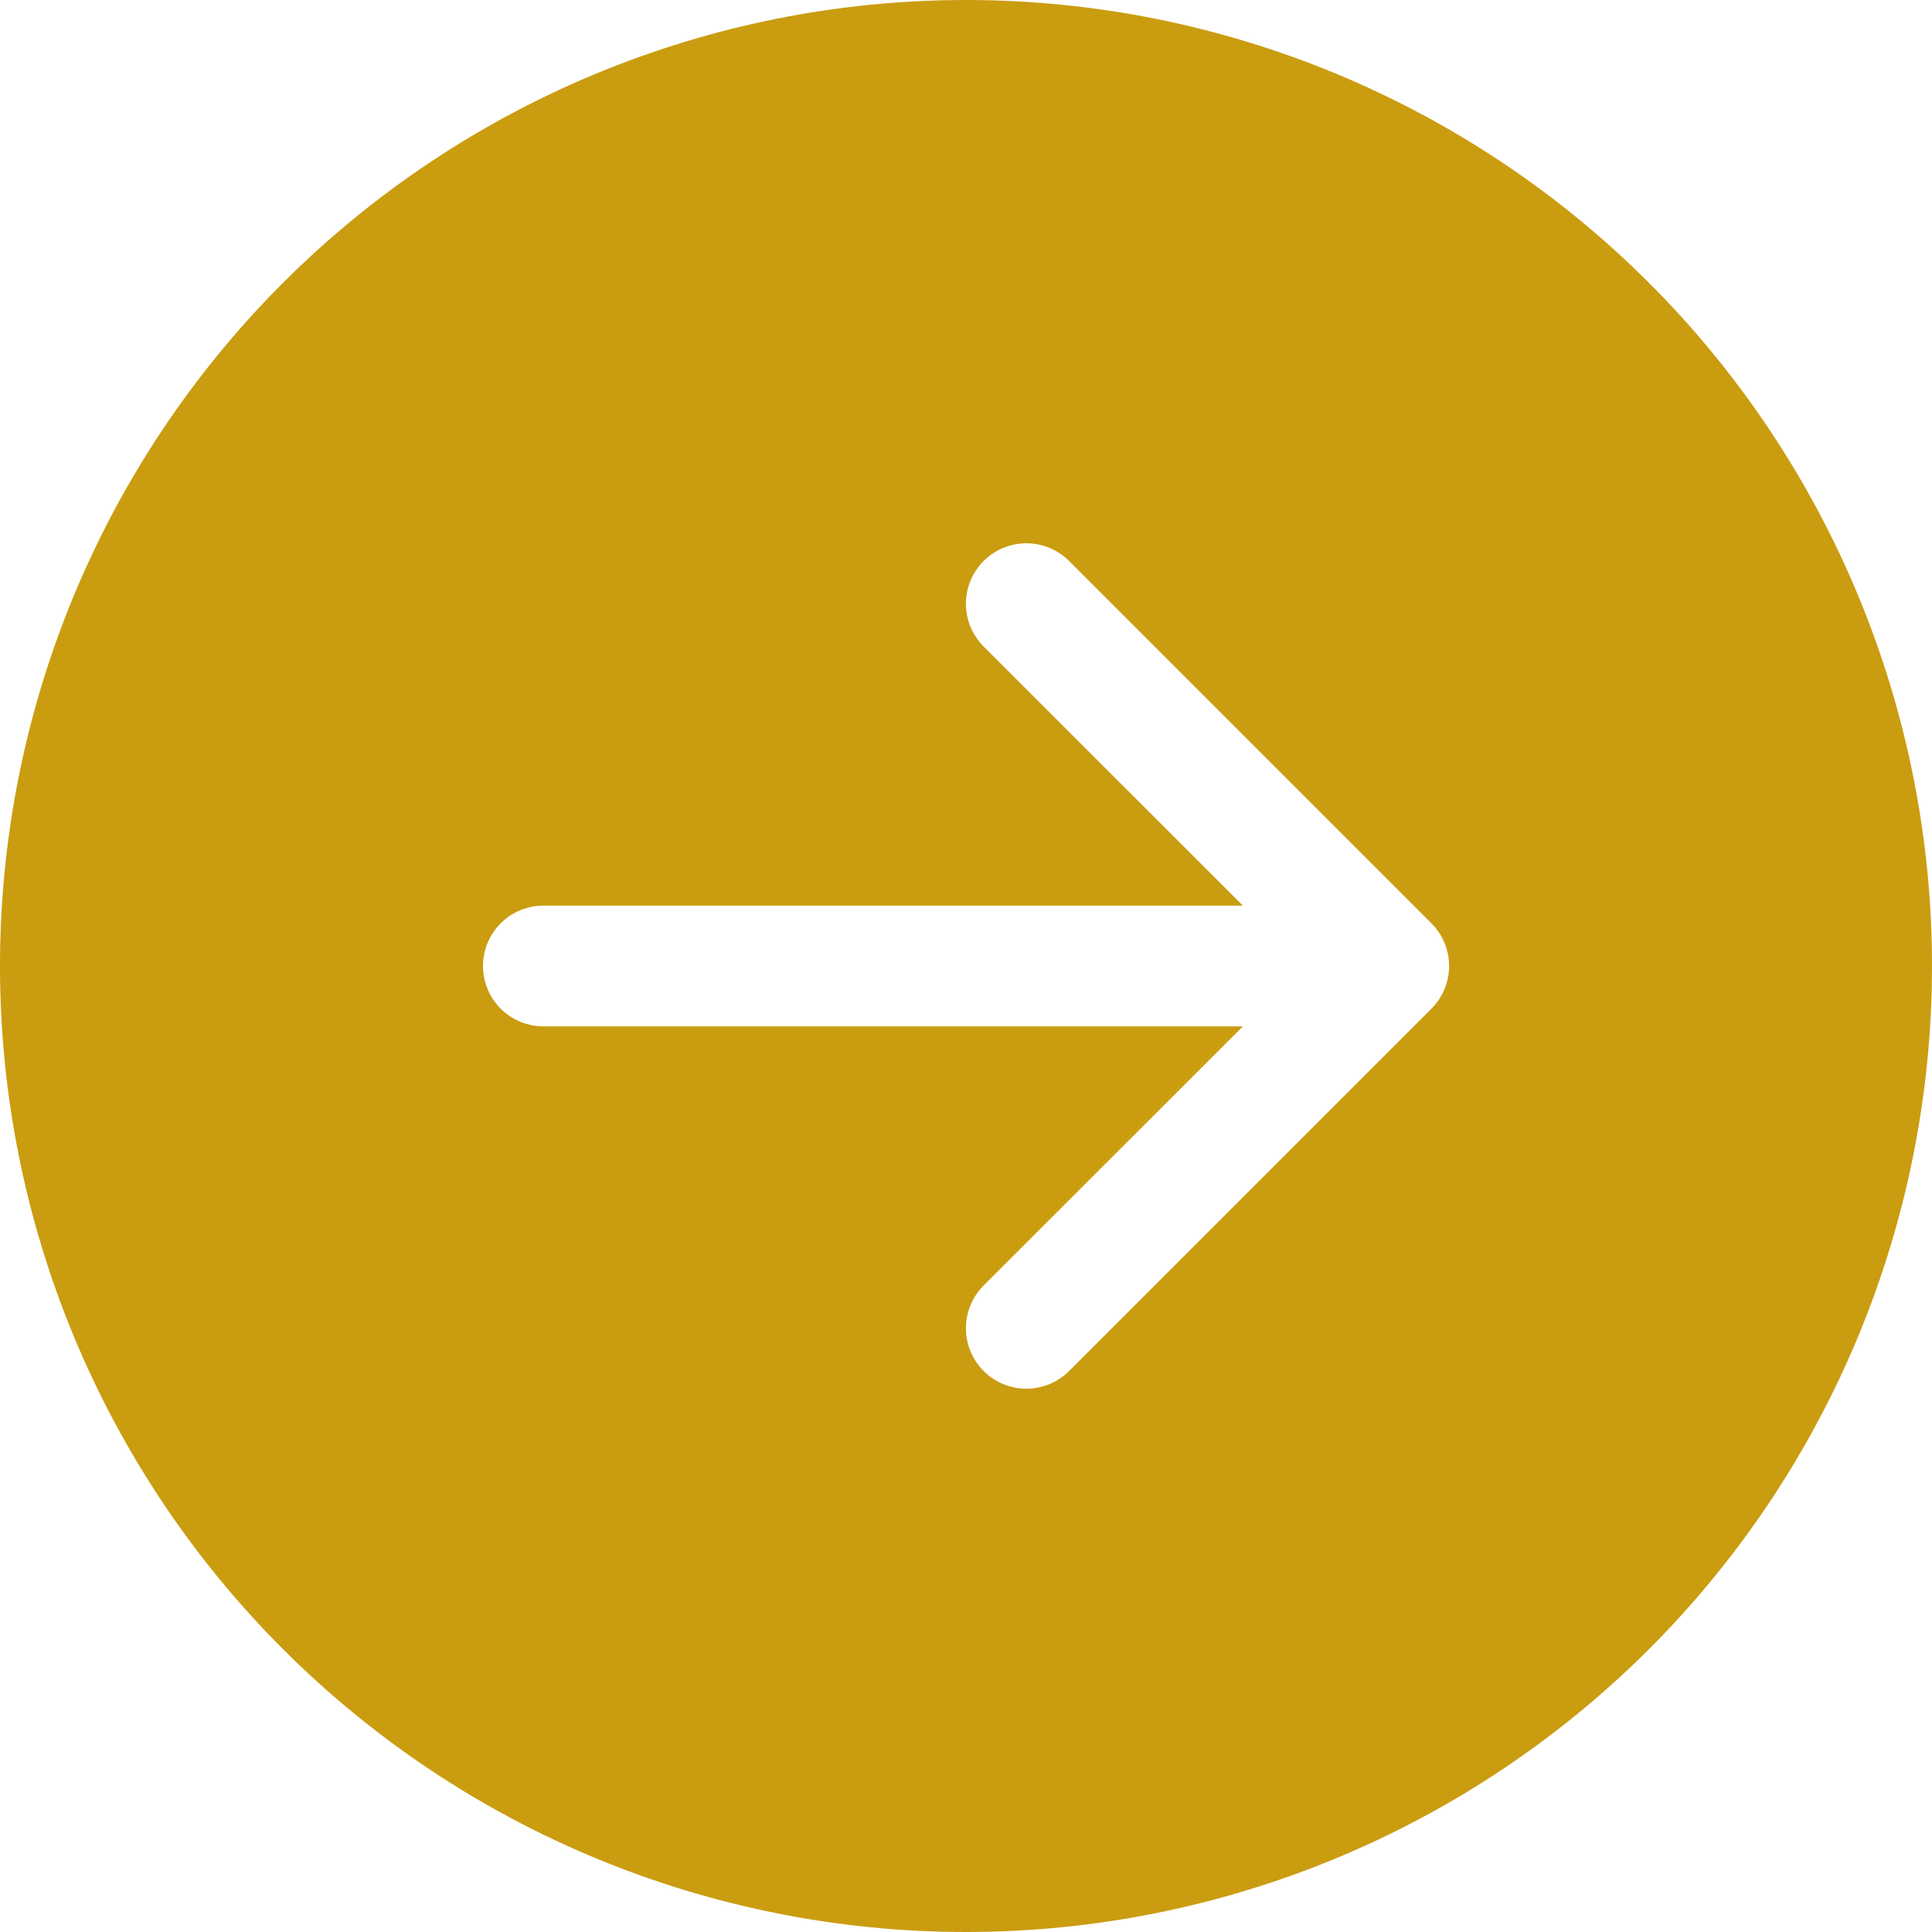
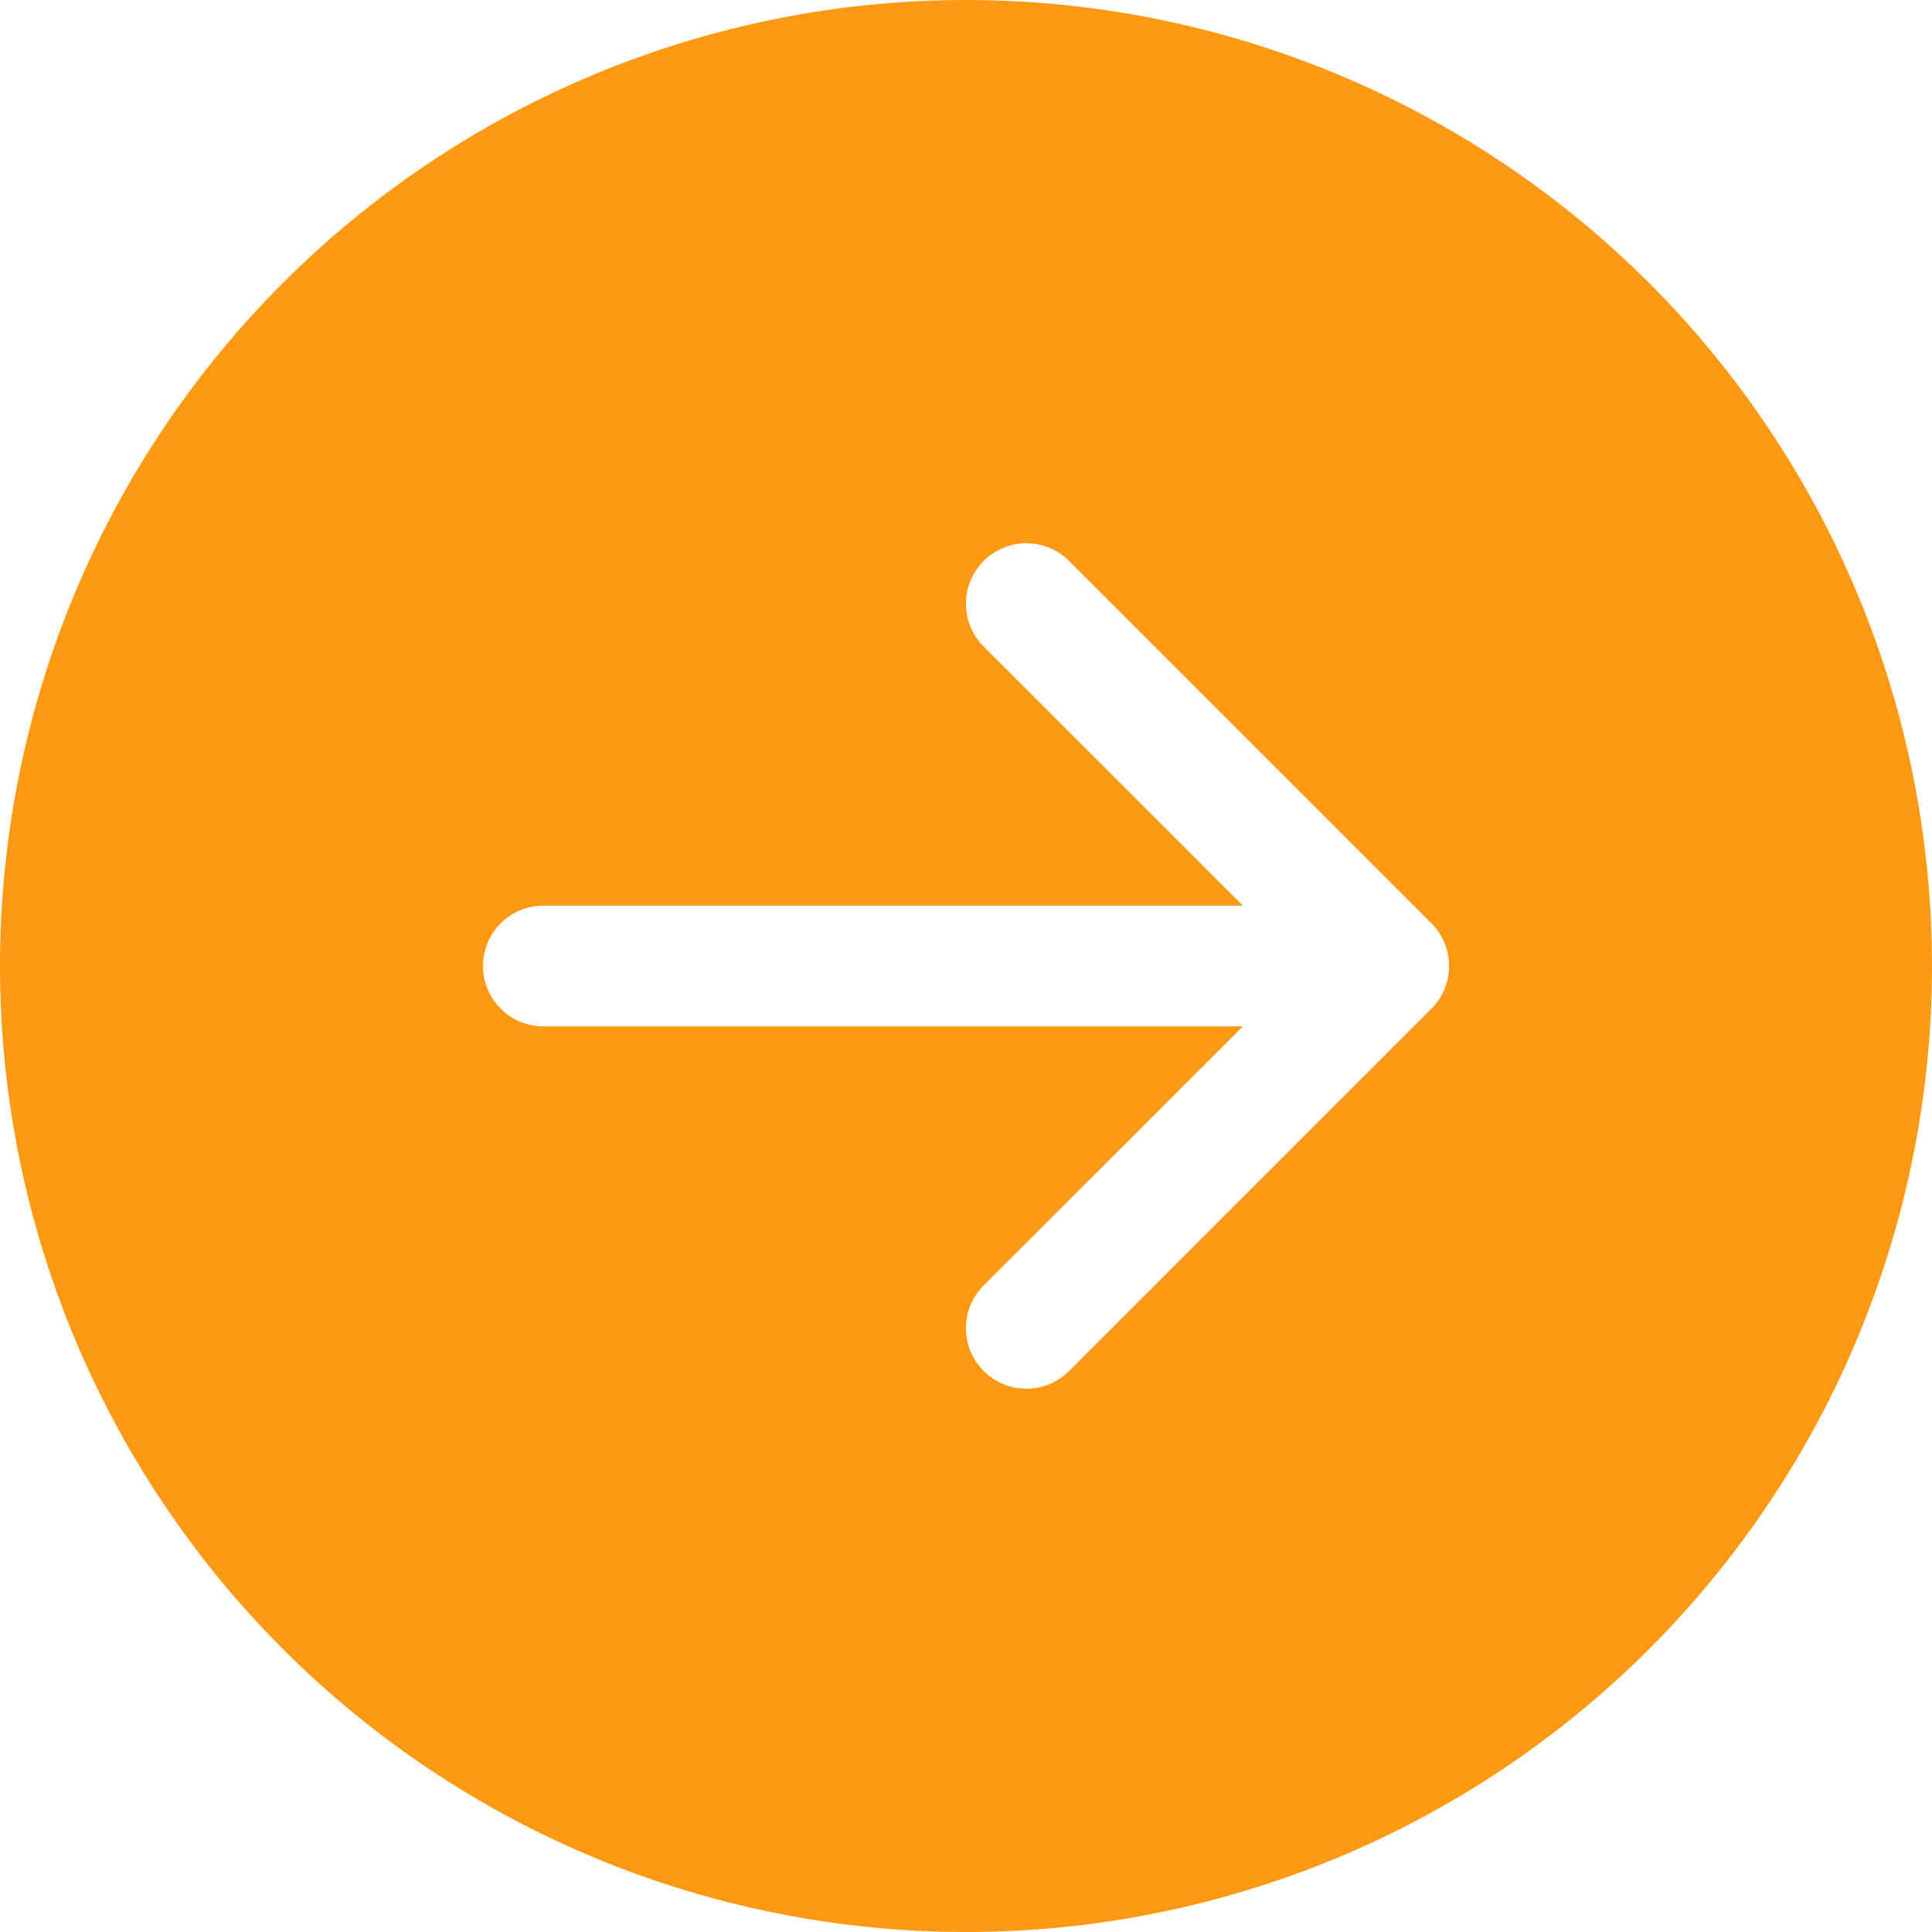
<svg xmlns="http://www.w3.org/2000/svg" width="50" height="50" viewBox="0 0 50 50" fill="none">
-   <path d="M25 0C31.63 0 37.989 2.634 42.678 7.322C47.366 12.011 50 18.37 50 25C50 31.63 47.366 37.989 42.678 42.678C37.989 47.366 31.63 50 25 50C18.37 50 12.011 47.366 7.322 42.678C2.634 37.989 0 31.63 0 25C0 18.37 2.634 12.011 7.322 7.322C12.011 2.634 18.37 0 25 0ZM14.062 23.438C13.648 23.438 13.251 23.602 12.958 23.895C12.665 24.188 12.5 24.586 12.5 25C12.5 25.414 12.665 25.812 12.958 26.105C13.251 26.398 13.648 26.562 14.062 26.562H32.166L25.456 33.269C25.311 33.414 25.196 33.587 25.117 33.776C25.038 33.966 24.998 34.17 24.998 34.375C24.998 34.58 25.038 34.784 25.117 34.974C25.196 35.163 25.311 35.336 25.456 35.481C25.602 35.627 25.774 35.742 25.964 35.82C26.154 35.899 26.357 35.94 26.562 35.94C26.768 35.94 26.971 35.899 27.161 35.82C27.351 35.742 27.523 35.627 27.669 35.481L37.044 26.106C37.189 25.961 37.305 25.789 37.383 25.599C37.462 25.409 37.503 25.206 37.503 25C37.503 24.794 37.462 24.591 37.383 24.401C37.305 24.211 37.189 24.039 37.044 23.894L27.669 14.519C27.523 14.373 27.351 14.258 27.161 14.18C26.971 14.101 26.768 14.06 26.562 14.06C26.357 14.06 26.154 14.101 25.964 14.18C25.774 14.258 25.602 14.373 25.456 14.519C25.311 14.664 25.196 14.836 25.117 15.026C25.038 15.216 24.998 15.42 24.998 15.625C24.998 15.83 25.038 16.034 25.117 16.224C25.196 16.413 25.311 16.586 25.456 16.731L32.166 23.438H14.062Z" fill="#CA9C10" />
+   <path d="M25 0C31.63 0 37.989 2.634 42.678 7.322C47.366 12.011 50 18.37 50 25C50 31.63 47.366 37.989 42.678 42.678C37.989 47.366 31.63 50 25 50C18.37 50 12.011 47.366 7.322 42.678C2.634 37.989 0 31.63 0 25C0 18.37 2.634 12.011 7.322 7.322C12.011 2.634 18.37 0 25 0ZM14.062 23.438C13.648 23.438 13.251 23.602 12.958 23.895C12.665 24.188 12.5 24.586 12.5 25C12.5 25.414 12.665 25.812 12.958 26.105C13.251 26.398 13.648 26.562 14.062 26.562H32.166L25.456 33.269C25.311 33.414 25.196 33.587 25.117 33.776C25.038 33.966 24.998 34.17 24.998 34.375C24.998 34.58 25.038 34.784 25.117 34.974C25.196 35.163 25.311 35.336 25.456 35.481C25.602 35.627 25.774 35.742 25.964 35.82C26.154 35.899 26.357 35.94 26.562 35.94C26.768 35.94 26.971 35.899 27.161 35.82C27.351 35.742 27.523 35.627 27.669 35.481L37.044 26.106C37.189 25.961 37.305 25.789 37.383 25.599C37.462 25.409 37.503 25.206 37.503 25C37.503 24.794 37.462 24.591 37.383 24.401C37.305 24.211 37.189 24.039 37.044 23.894L27.669 14.519C27.523 14.373 27.351 14.258 27.161 14.18C26.971 14.101 26.768 14.06 26.562 14.06C26.357 14.06 26.154 14.101 25.964 14.18C25.774 14.258 25.602 14.373 25.456 14.519C25.311 14.664 25.196 14.836 25.117 15.026C25.038 15.216 24.998 15.42 24.998 15.625C24.998 15.83 25.038 16.034 25.117 16.224C25.196 16.413 25.311 16.586 25.456 16.731L32.166 23.438H14.062Z" fill="#FF9913" />
</svg>
